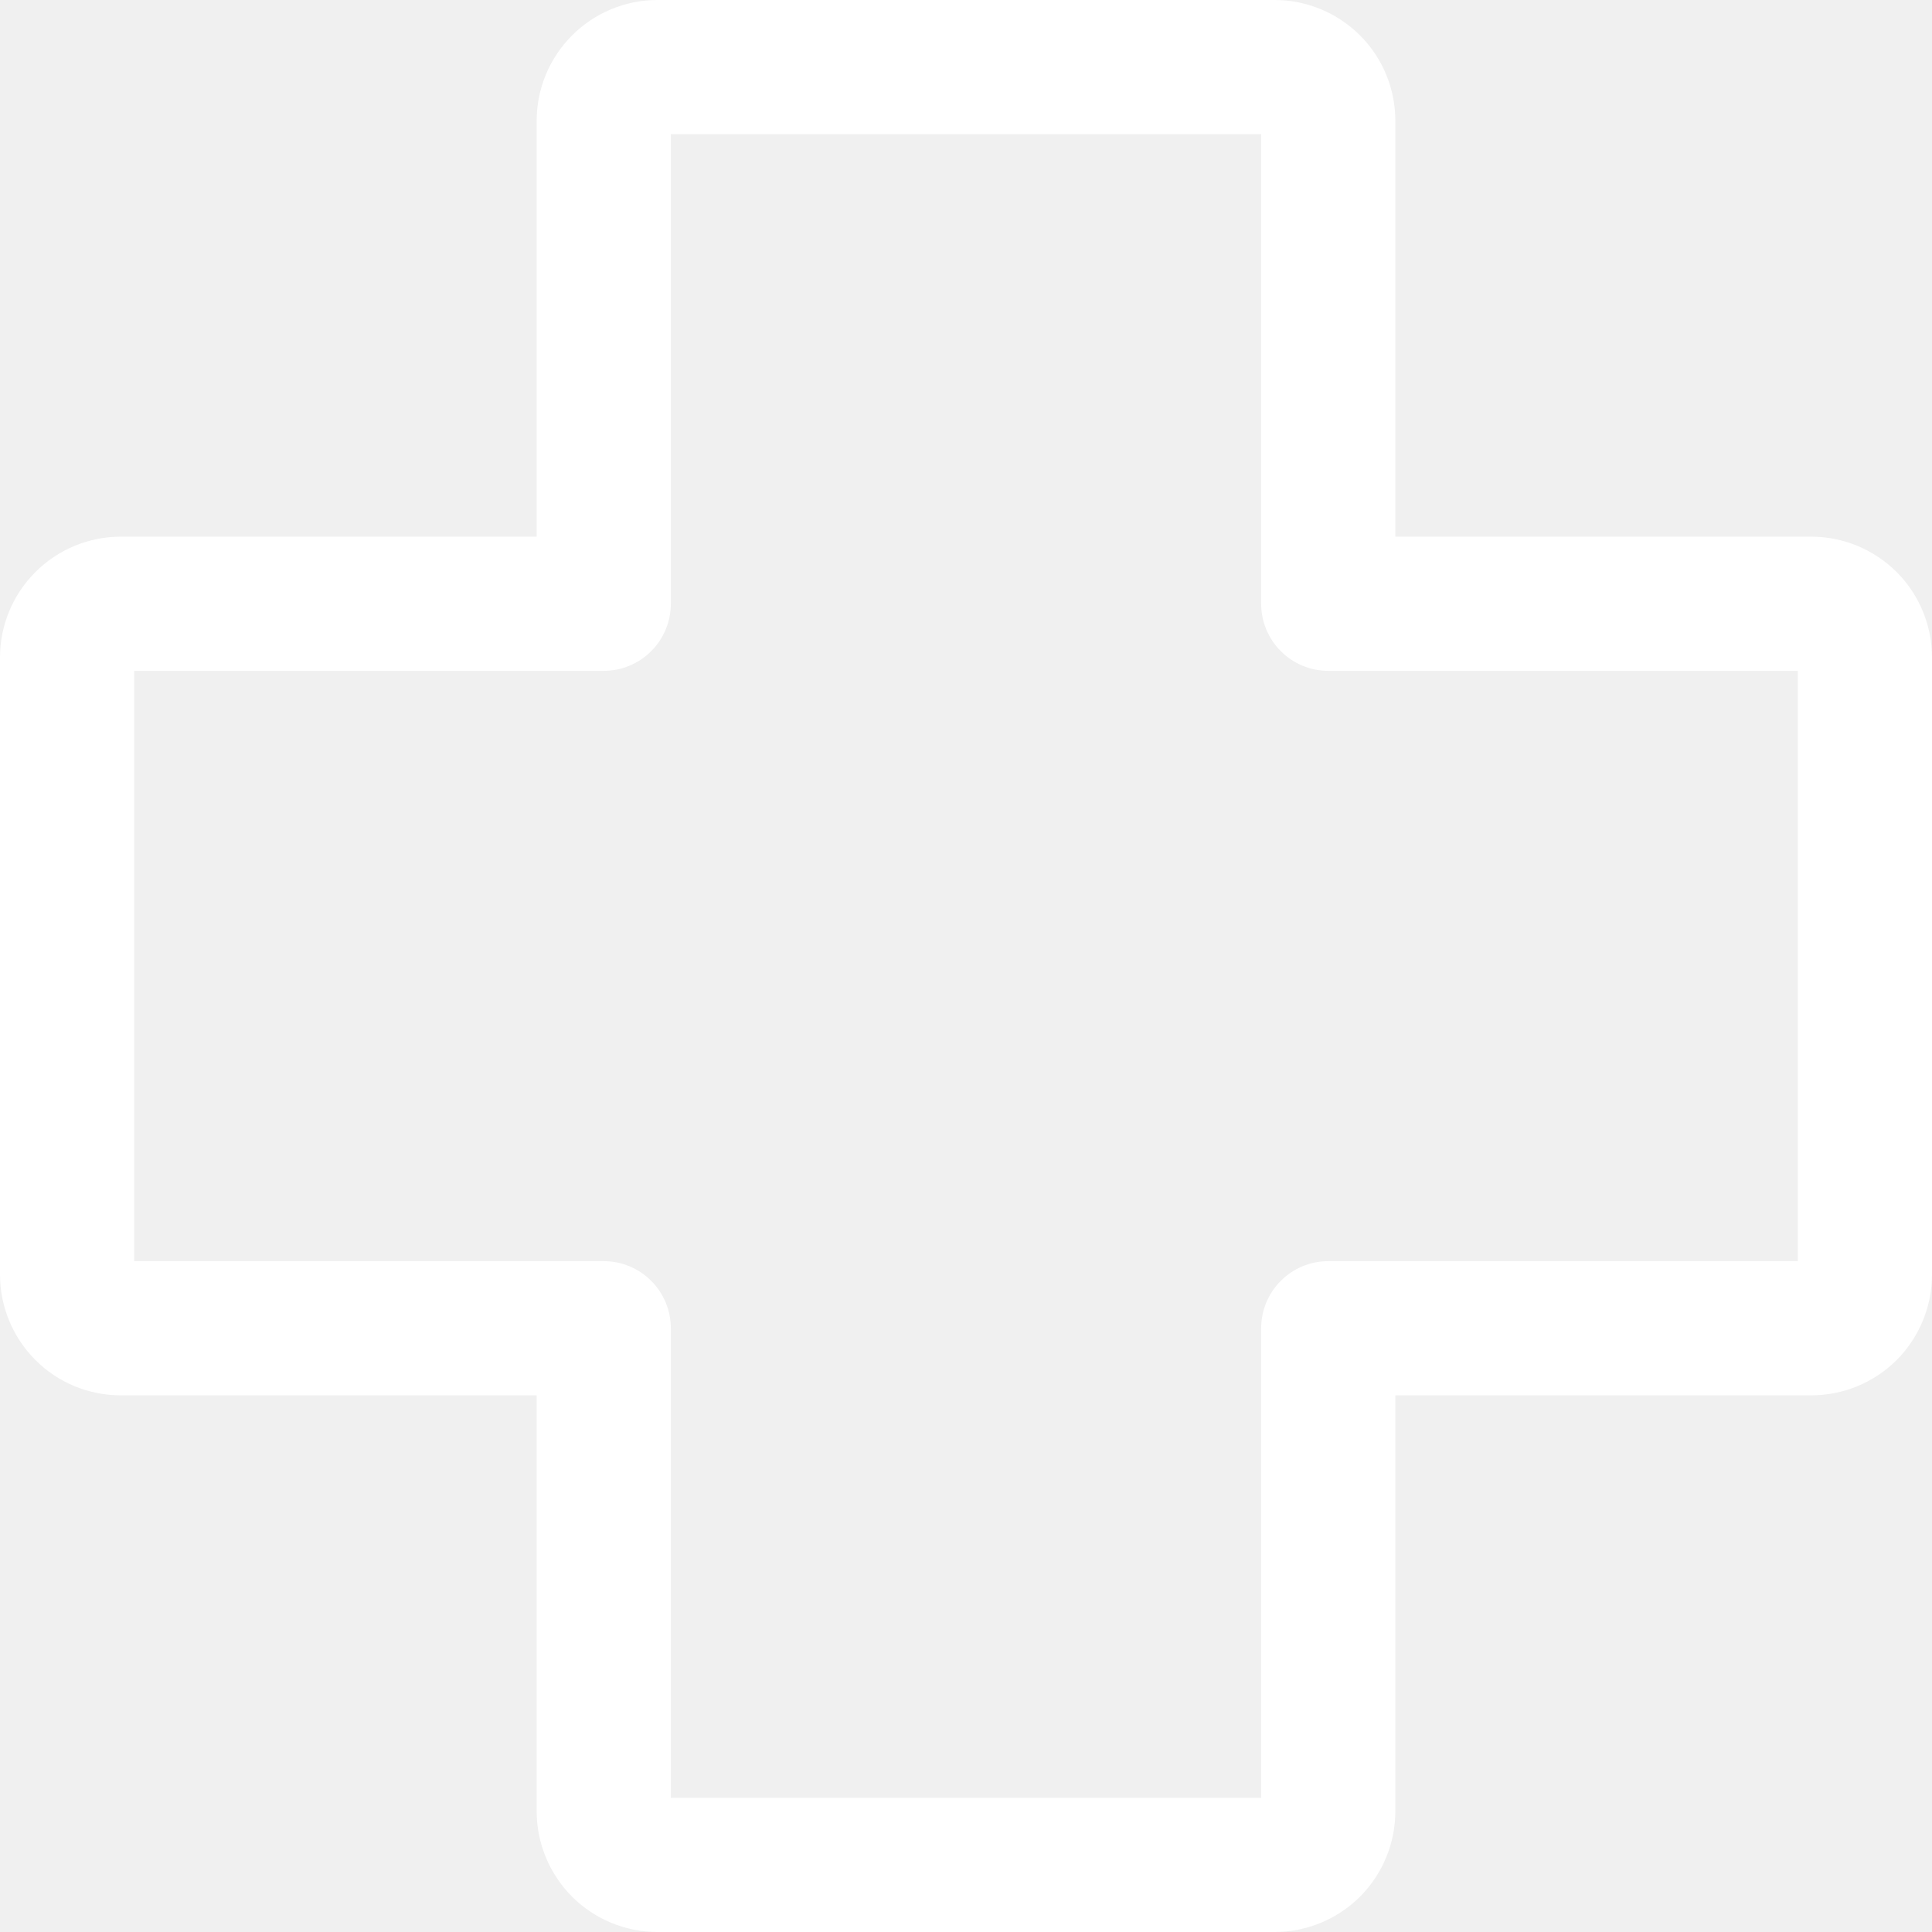
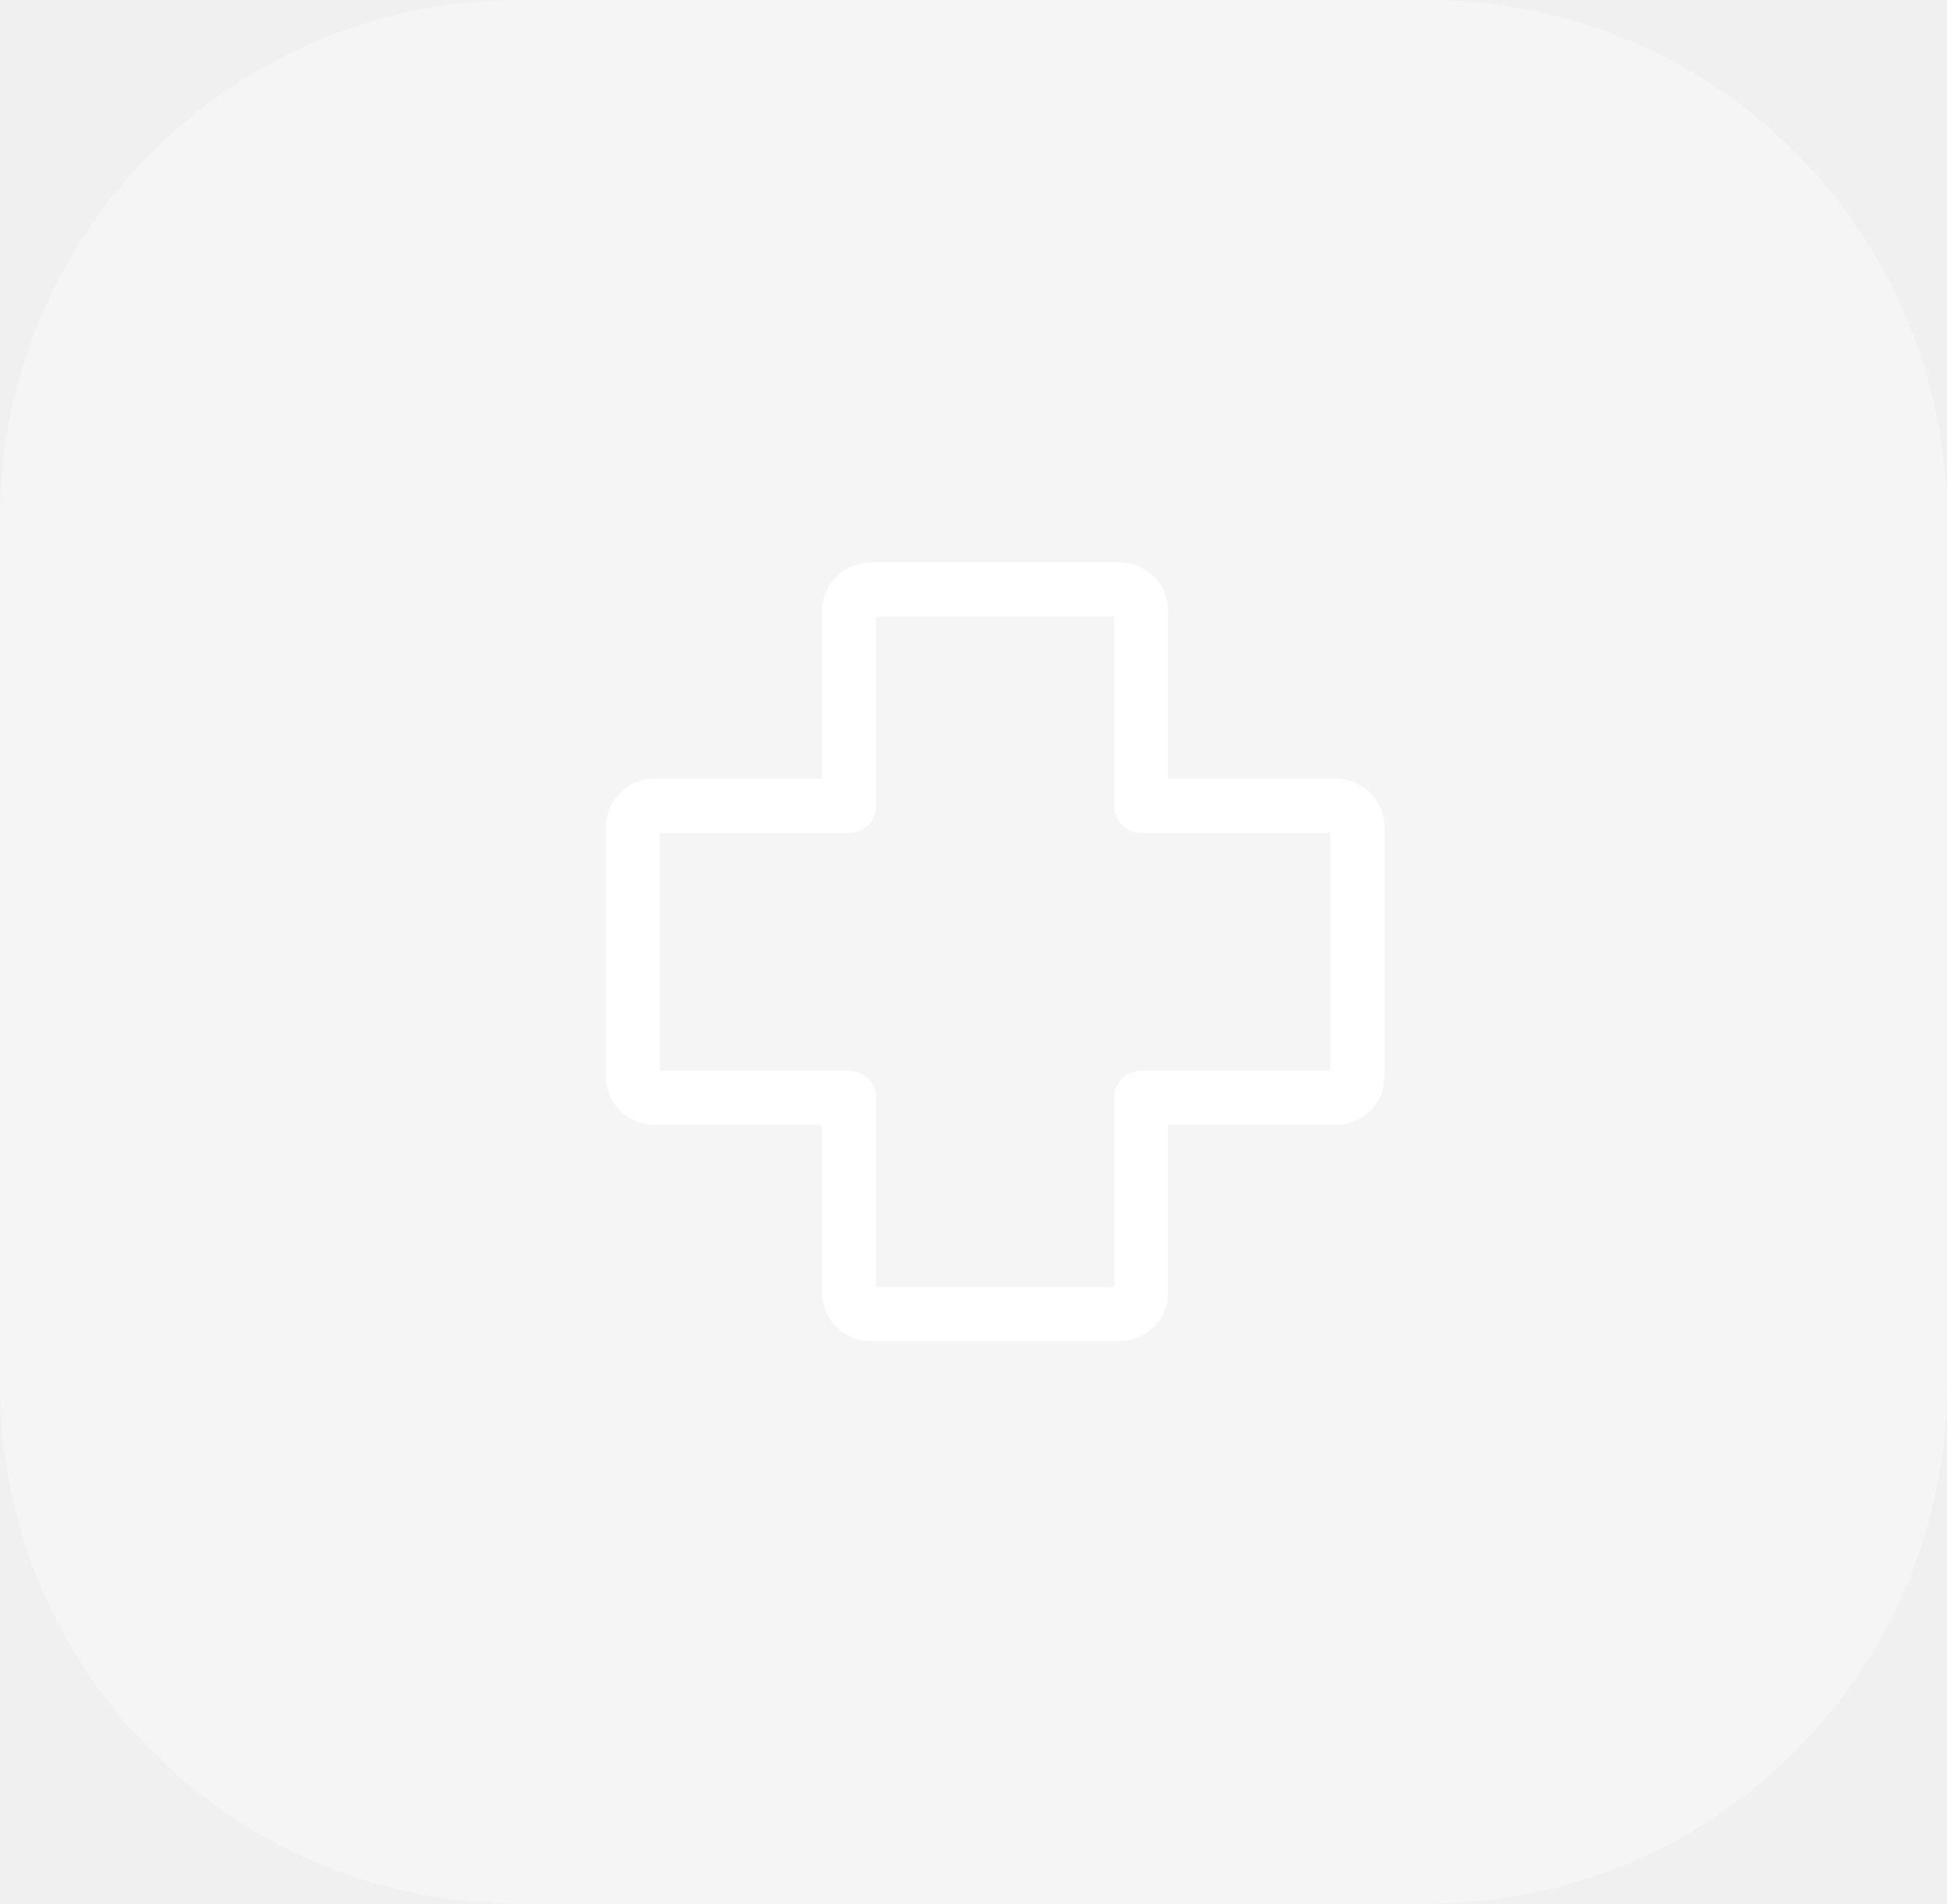
- <svg xmlns="http://www.w3.org/2000/svg" width="18" height="18" viewBox="0 0 18 18" fill="none">
-   <path d="M6.25 1.25V5.625C6.25 5.97 5.97 6.25 5.625 6.25H1.25V11.75H5.625C5.97 11.75 6.25 12.03 6.25 12.375V16.75H11.75V12.375C11.75 12.03 12.03 11.75 12.375 11.75H16.75V6.25H12.375C12.03 6.25 11.75 5.97 11.75 5.625V1.25H6.25ZM5 1.125C5 0.827 5.119 0.54 5.33 0.33C5.54 0.119 5.827 0 6.125 0H11.875C12.173 0 12.46 0.119 12.671 0.33C12.882 0.54 13 0.827 13 1.125V5H16.875C17.173 5 17.459 5.119 17.671 5.33C17.881 5.54 18 5.827 18 6.125V11.875C18 12.173 17.881 12.46 17.671 12.671C17.459 12.882 17.173 13 16.875 13H13V16.875C13 17.173 12.882 17.459 12.671 17.671C12.46 17.881 12.173 18 11.875 18H6.125C5.827 18 5.54 17.881 5.33 17.671C5.119 17.459 5 17.173 5 16.875V13H1.125C0.827 13 0.54 12.882 0.33 12.671C0.119 12.46 0 12.173 0 11.875V6.125C0 5.827 0.119 5.54 0.33 5.33C0.54 5.119 0.827 5 1.125 5H5V1.125Z" fill="white" />
+ <svg xmlns="http://www.w3.org/2000/svg" width="45" height="44" viewBox="0 0 45 44" fill="none">
+   <rect opacity="0.35" width="45" height="44" rx="12" fill="white" />
+   <path d="M20.25 14.25V18.625C20.25 18.97 19.97 19.25 19.625 19.25H15.25V24.75H19.625C19.97 24.75 20.25 25.03 20.25 25.375V29.75H25.75V25.375C25.75 25.03 26.03 24.75 26.375 24.75H30.75V19.25H26.375C26.03 19.25 25.75 18.97 25.75 18.625V14.25H20.25ZM19 14.125C19 13.827 19.119 13.54 19.329 13.329C19.541 13.118 19.827 13 20.125 13H25.875C26.173 13 26.459 13.118 26.671 13.329C26.881 13.54 27 13.827 27 14.125V18H30.875C31.173 18 31.459 18.119 31.671 18.329C31.881 18.541 32 18.827 32 19.125V24.875C32 25.173 31.881 25.459 31.671 25.671C31.459 25.881 31.173 26 30.875 26H27V29.875C27 30.173 26.881 30.459 26.671 30.671C26.459 30.881 26.173 31 25.875 31H20.125C19.827 31 19.541 30.881 19.329 30.671C19.119 30.459 19 30.173 19 29.875V26H15.125C14.827 26 14.54 25.881 14.329 25.671C14.118 25.459 14 25.173 14 24.875V19.125C14 18.827 14.118 18.541 14.329 18.329C14.54 18.119 14.827 18 15.125 18H19V14.125Z" fill="white" />
</svg>
